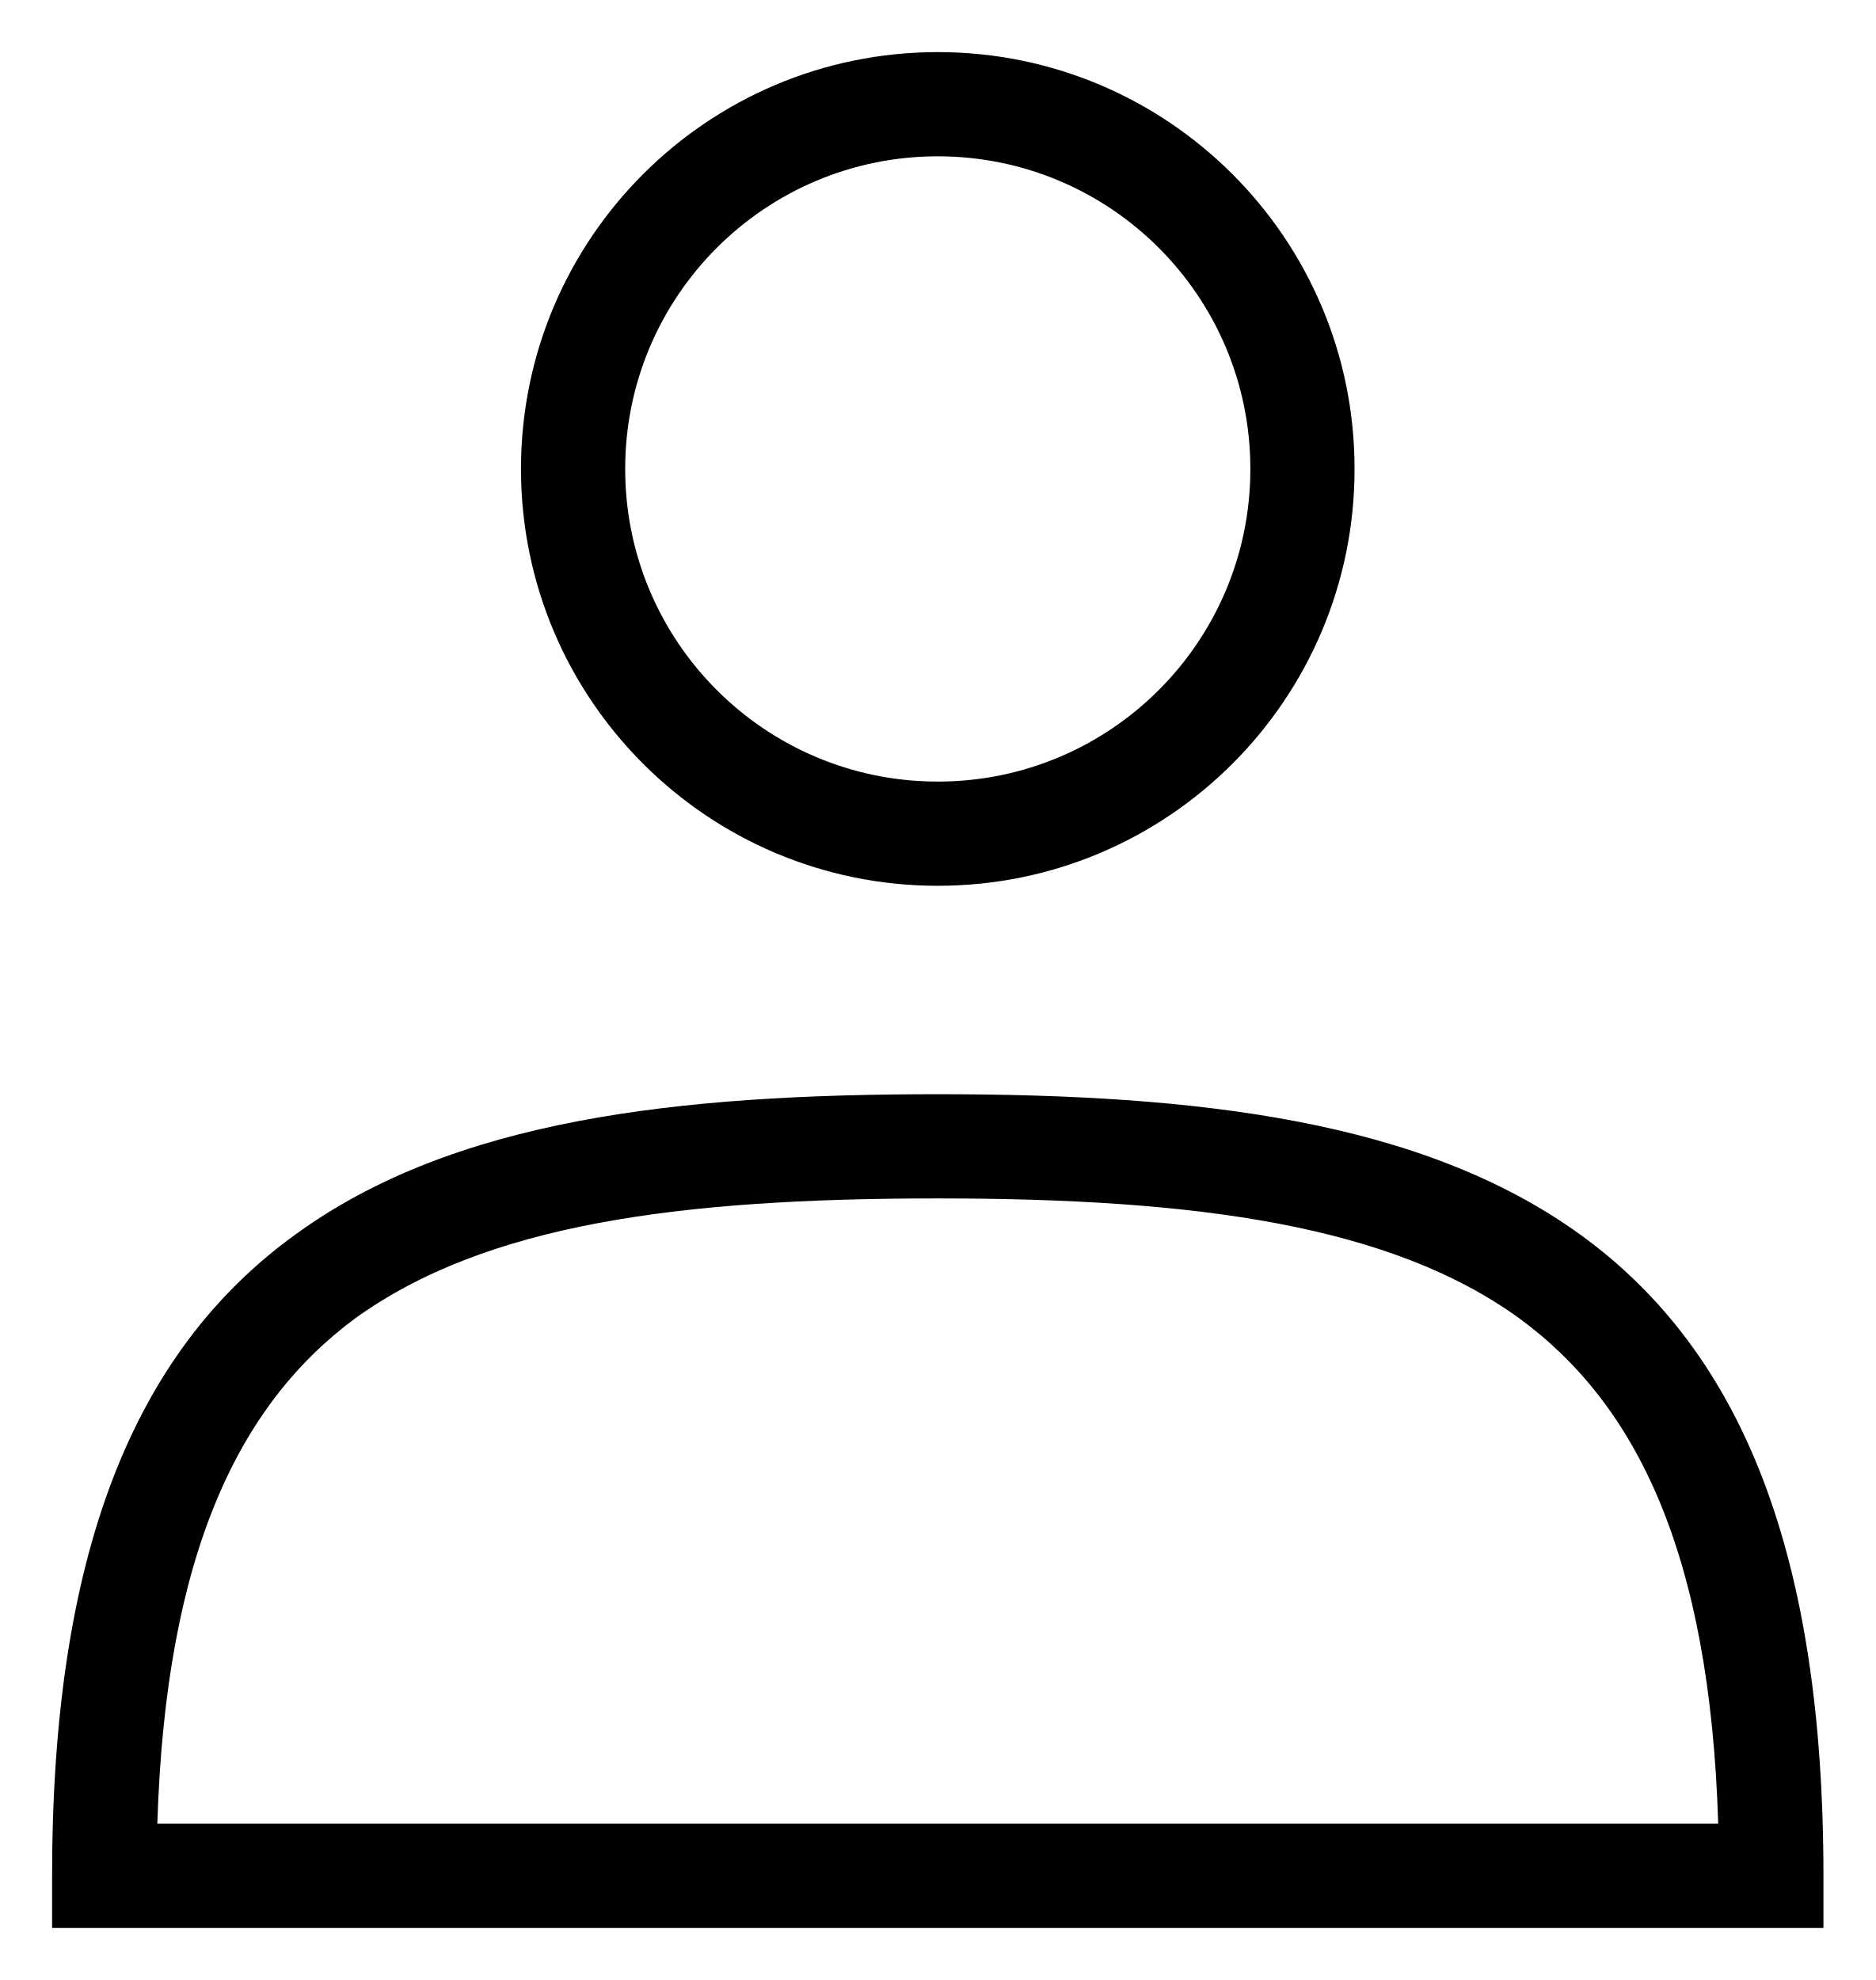
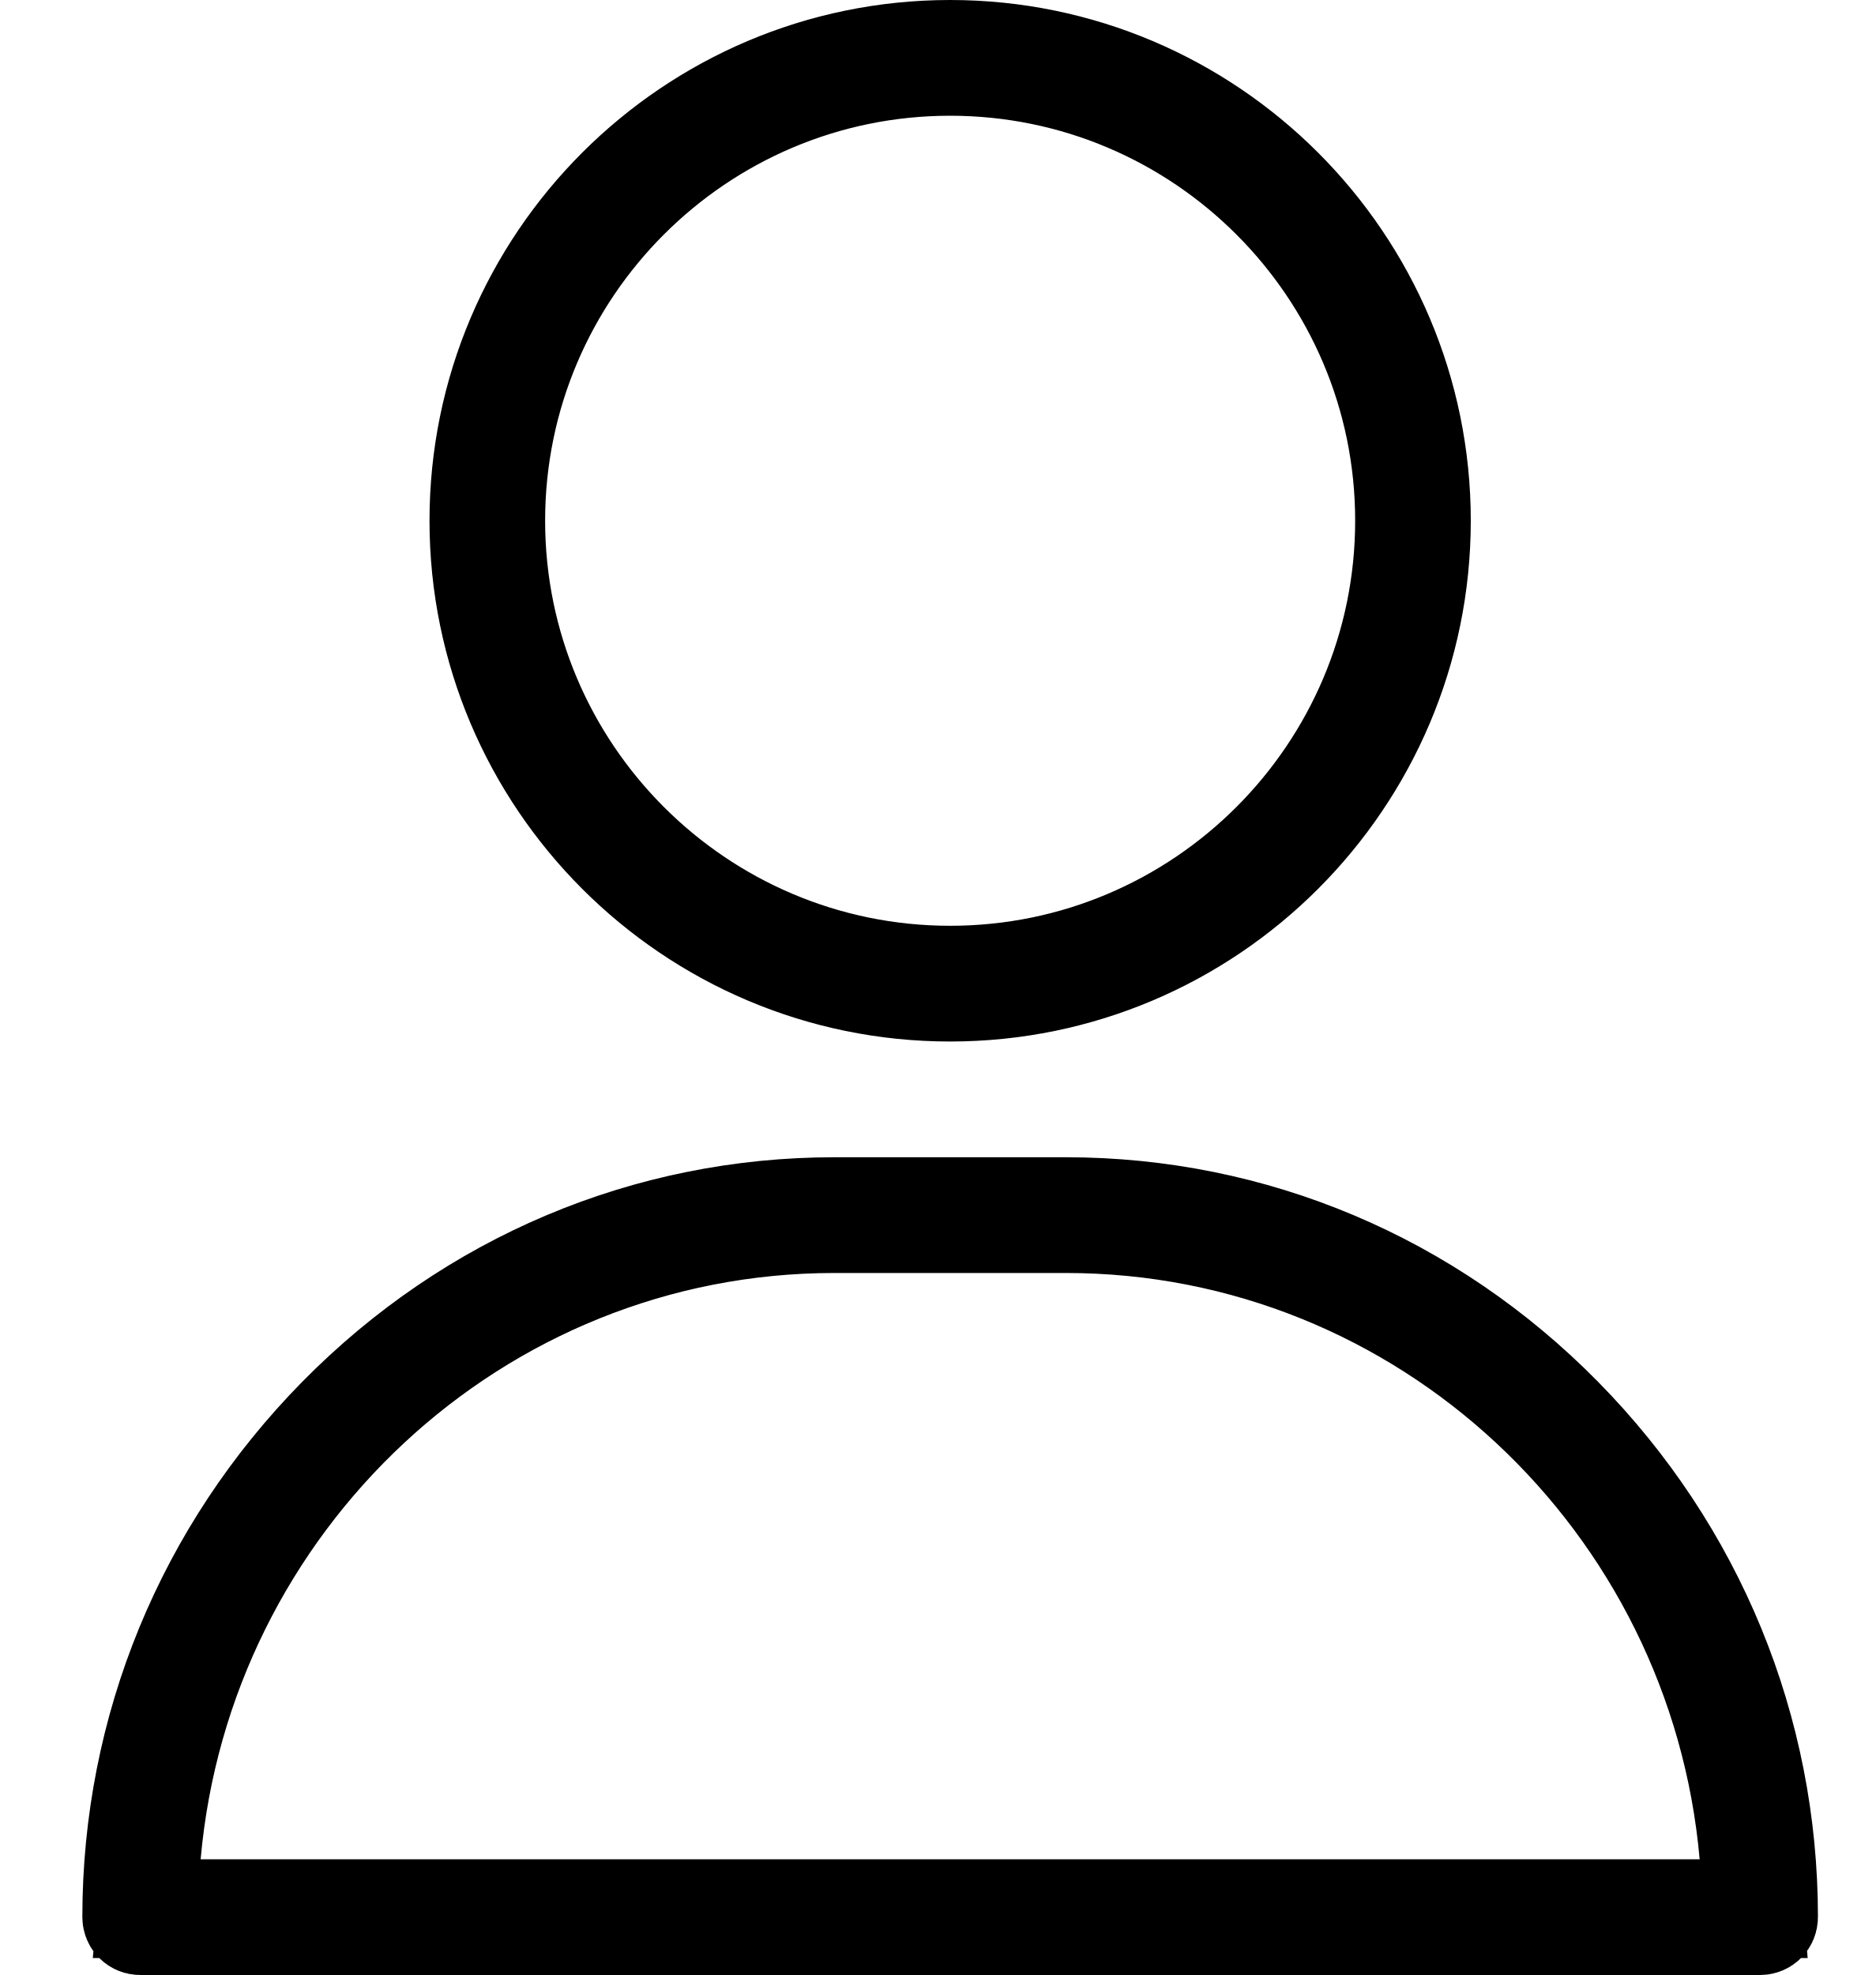
- <svg xmlns="http://www.w3.org/2000/svg" fill="none" class="icon icon-account" viewBox="0 0 18 19">
-   <path fill="currentColor" fill-rule="evenodd" d="M6 4.5a3 3 0 1 1 6 0 3 3 0 0 1-6 0m3-4a4 4 0 1 0 0 8 4 4 0 0 0 0-8m5.58 12.15c1.12.82 1.83 2.24 1.91 4.85H1.51c.08-2.6.79-4.03 1.9-4.85C4.66 11.75 6.5 11.5 9 11.5s4.35.26 5.58 1.15M9 10.5c-2.5 0-4.65.24-6.17 1.35C1.27 12.98.5 14.93.5 18v.5h17V18c0-3.07-.77-5.02-2.33-6.15-1.52-1.1-3.67-1.35-6.17-1.35" clip-rule="evenodd" />
+ <svg xmlns="http://www.w3.org/2000/svg" class="icon icon-account" viewBox="0 0 19 20" fill="none">
+   <path d="M1.534 18.784L1.486 19.328H2.032H17.215H17.761L17.712 18.784C17.397 15.21 14.42 12.391 10.795 12.391H8.451C4.826 12.391 1.849 15.21 1.534 18.784ZM4.85 5.273C4.85 2.642 6.991 0.5 9.623 0.5C12.255 0.5 14.396 2.642 14.396 5.273C14.396 7.905 12.255 10.047 9.623 10.047C6.991 10.047 4.85 7.905 4.85 5.273ZM5.021 5.273C5.021 7.811 7.085 9.875 9.623 9.875C12.161 9.875 14.225 7.811 14.225 5.273C14.225 2.736 12.161 0.672 9.623 0.672C7.085 0.672 5.021 2.736 5.021 5.273ZM10.795 12.219C12.691 12.219 14.477 12.971 15.828 14.343C17.173 15.709 17.912 17.508 17.912 19.414C17.912 19.462 17.874 19.5 17.826 19.5H1.42C1.372 19.5 1.334 19.462 1.334 19.414C1.334 17.508 2.073 15.709 3.418 14.343C4.769 12.971 6.555 12.219 8.451 12.219H10.795Z" fill="currentColor" stroke="currentColor" />
</svg>
